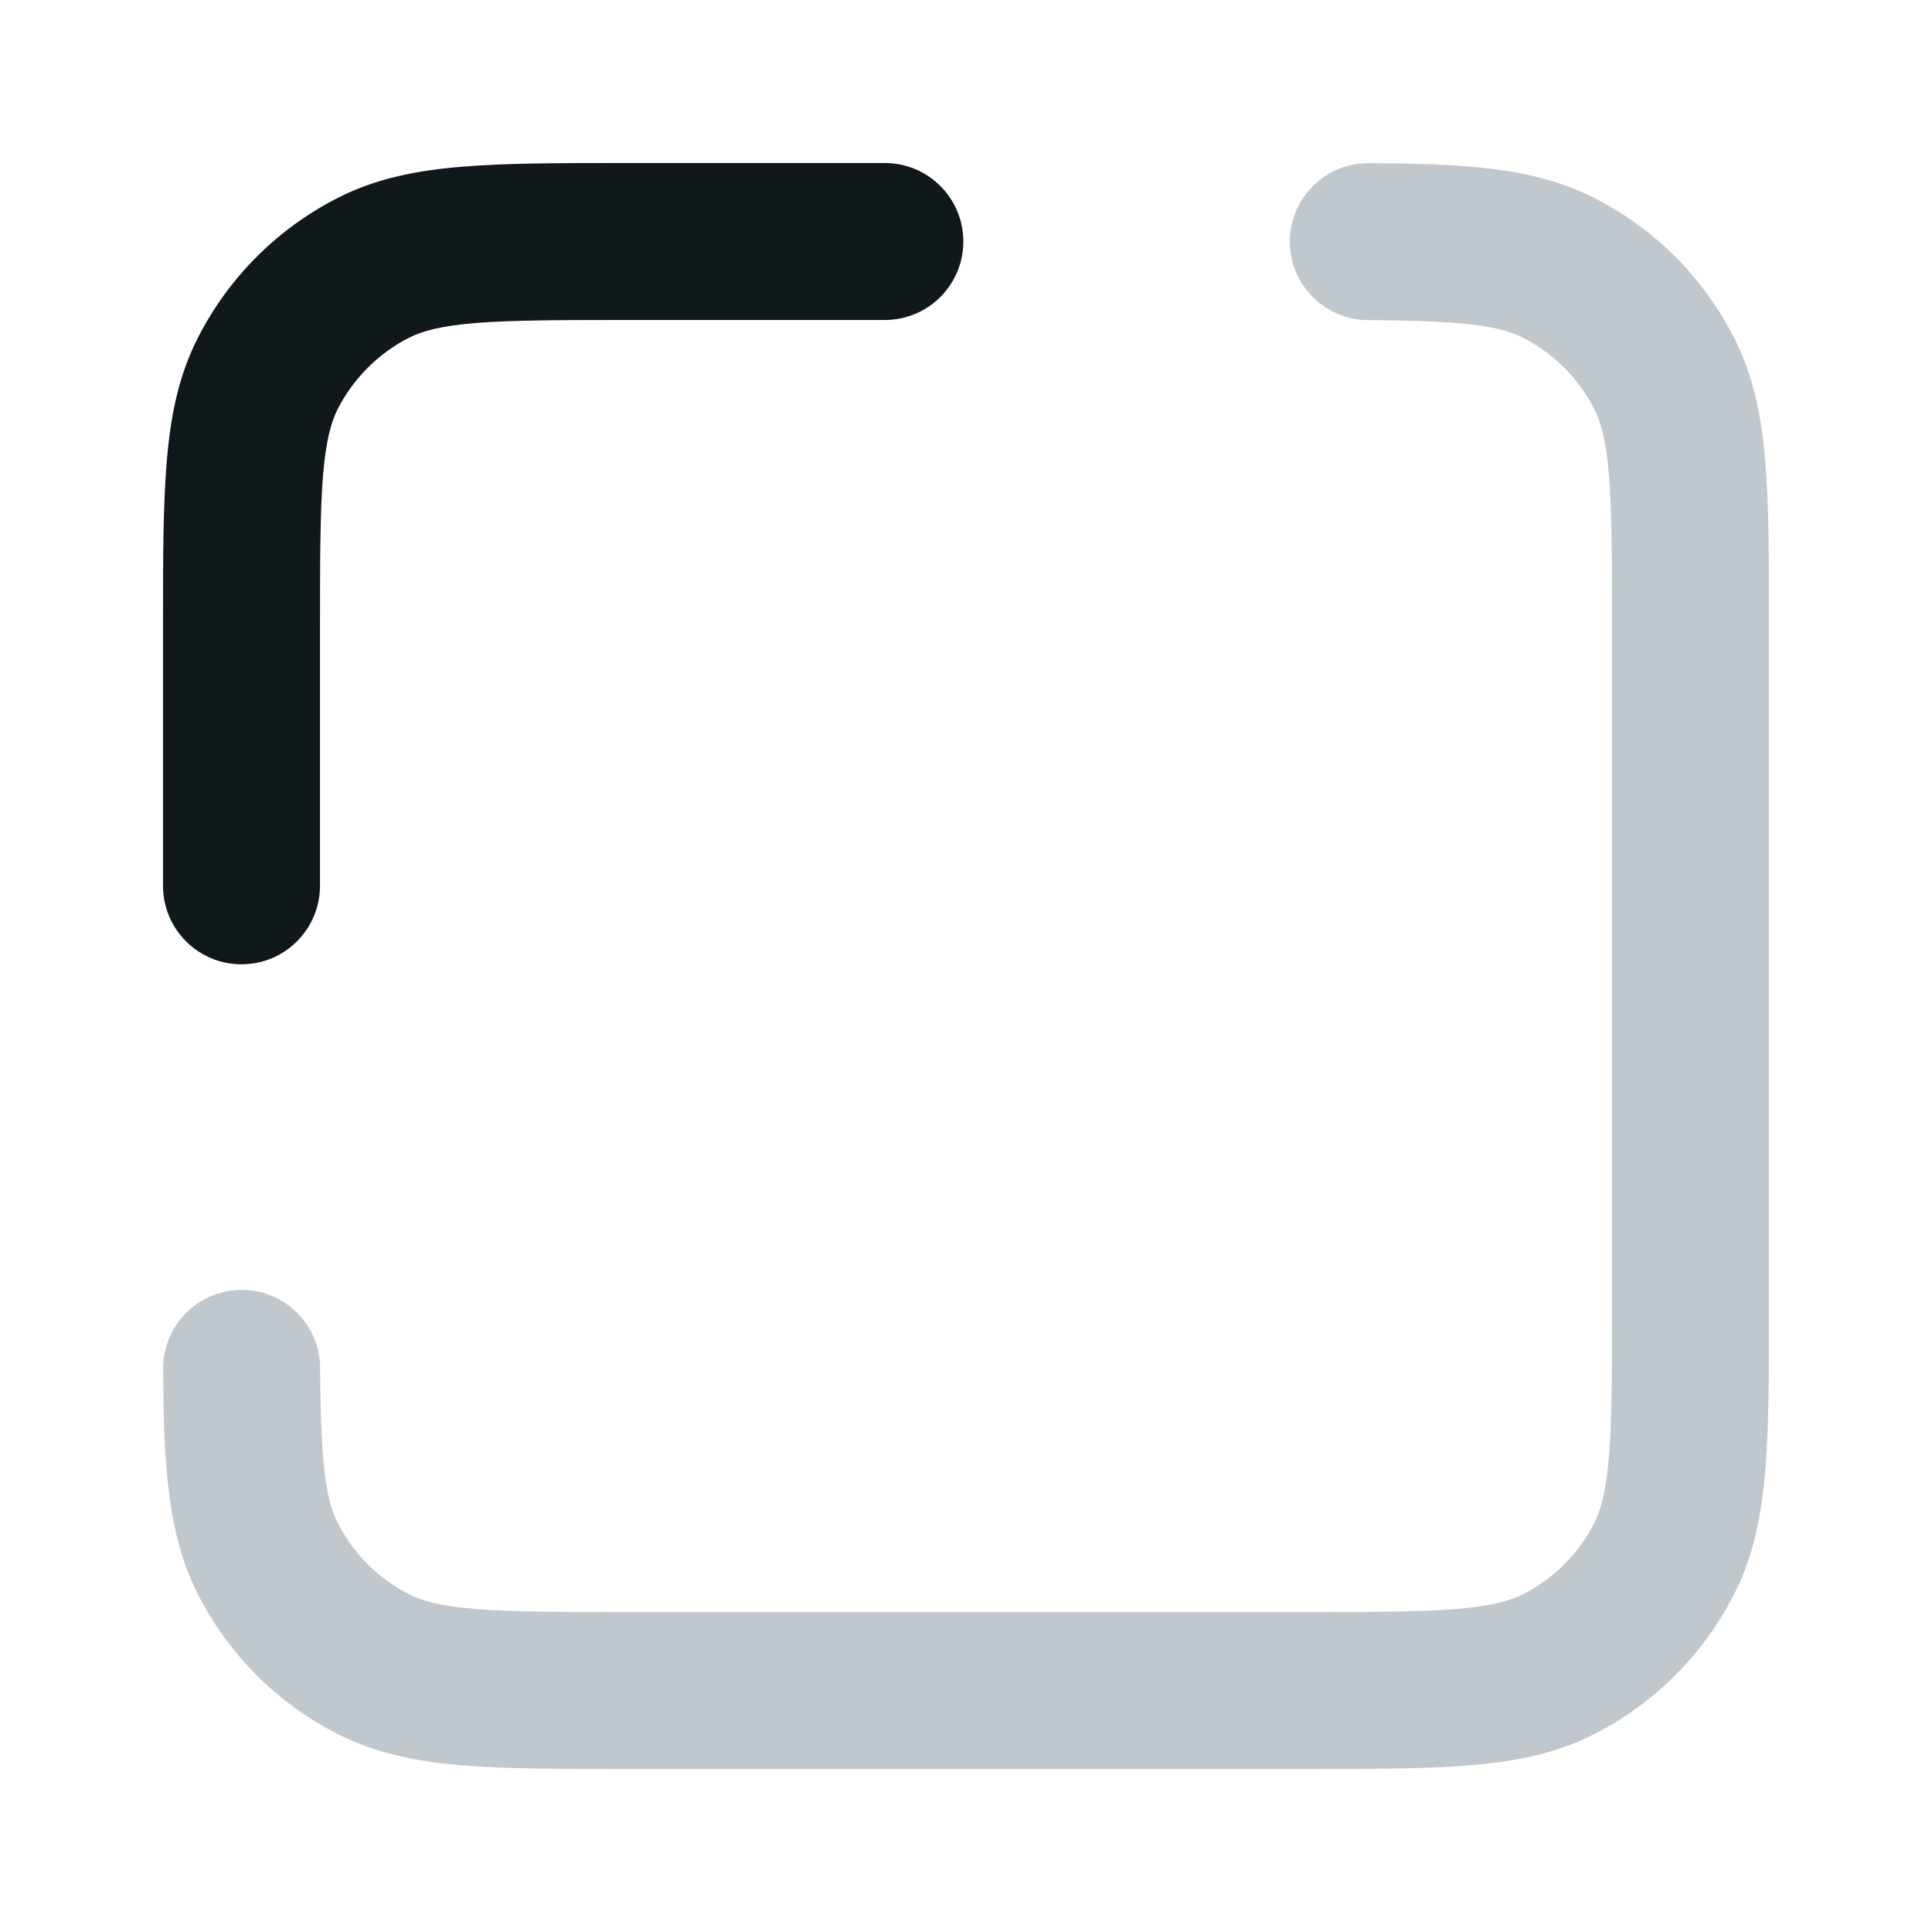
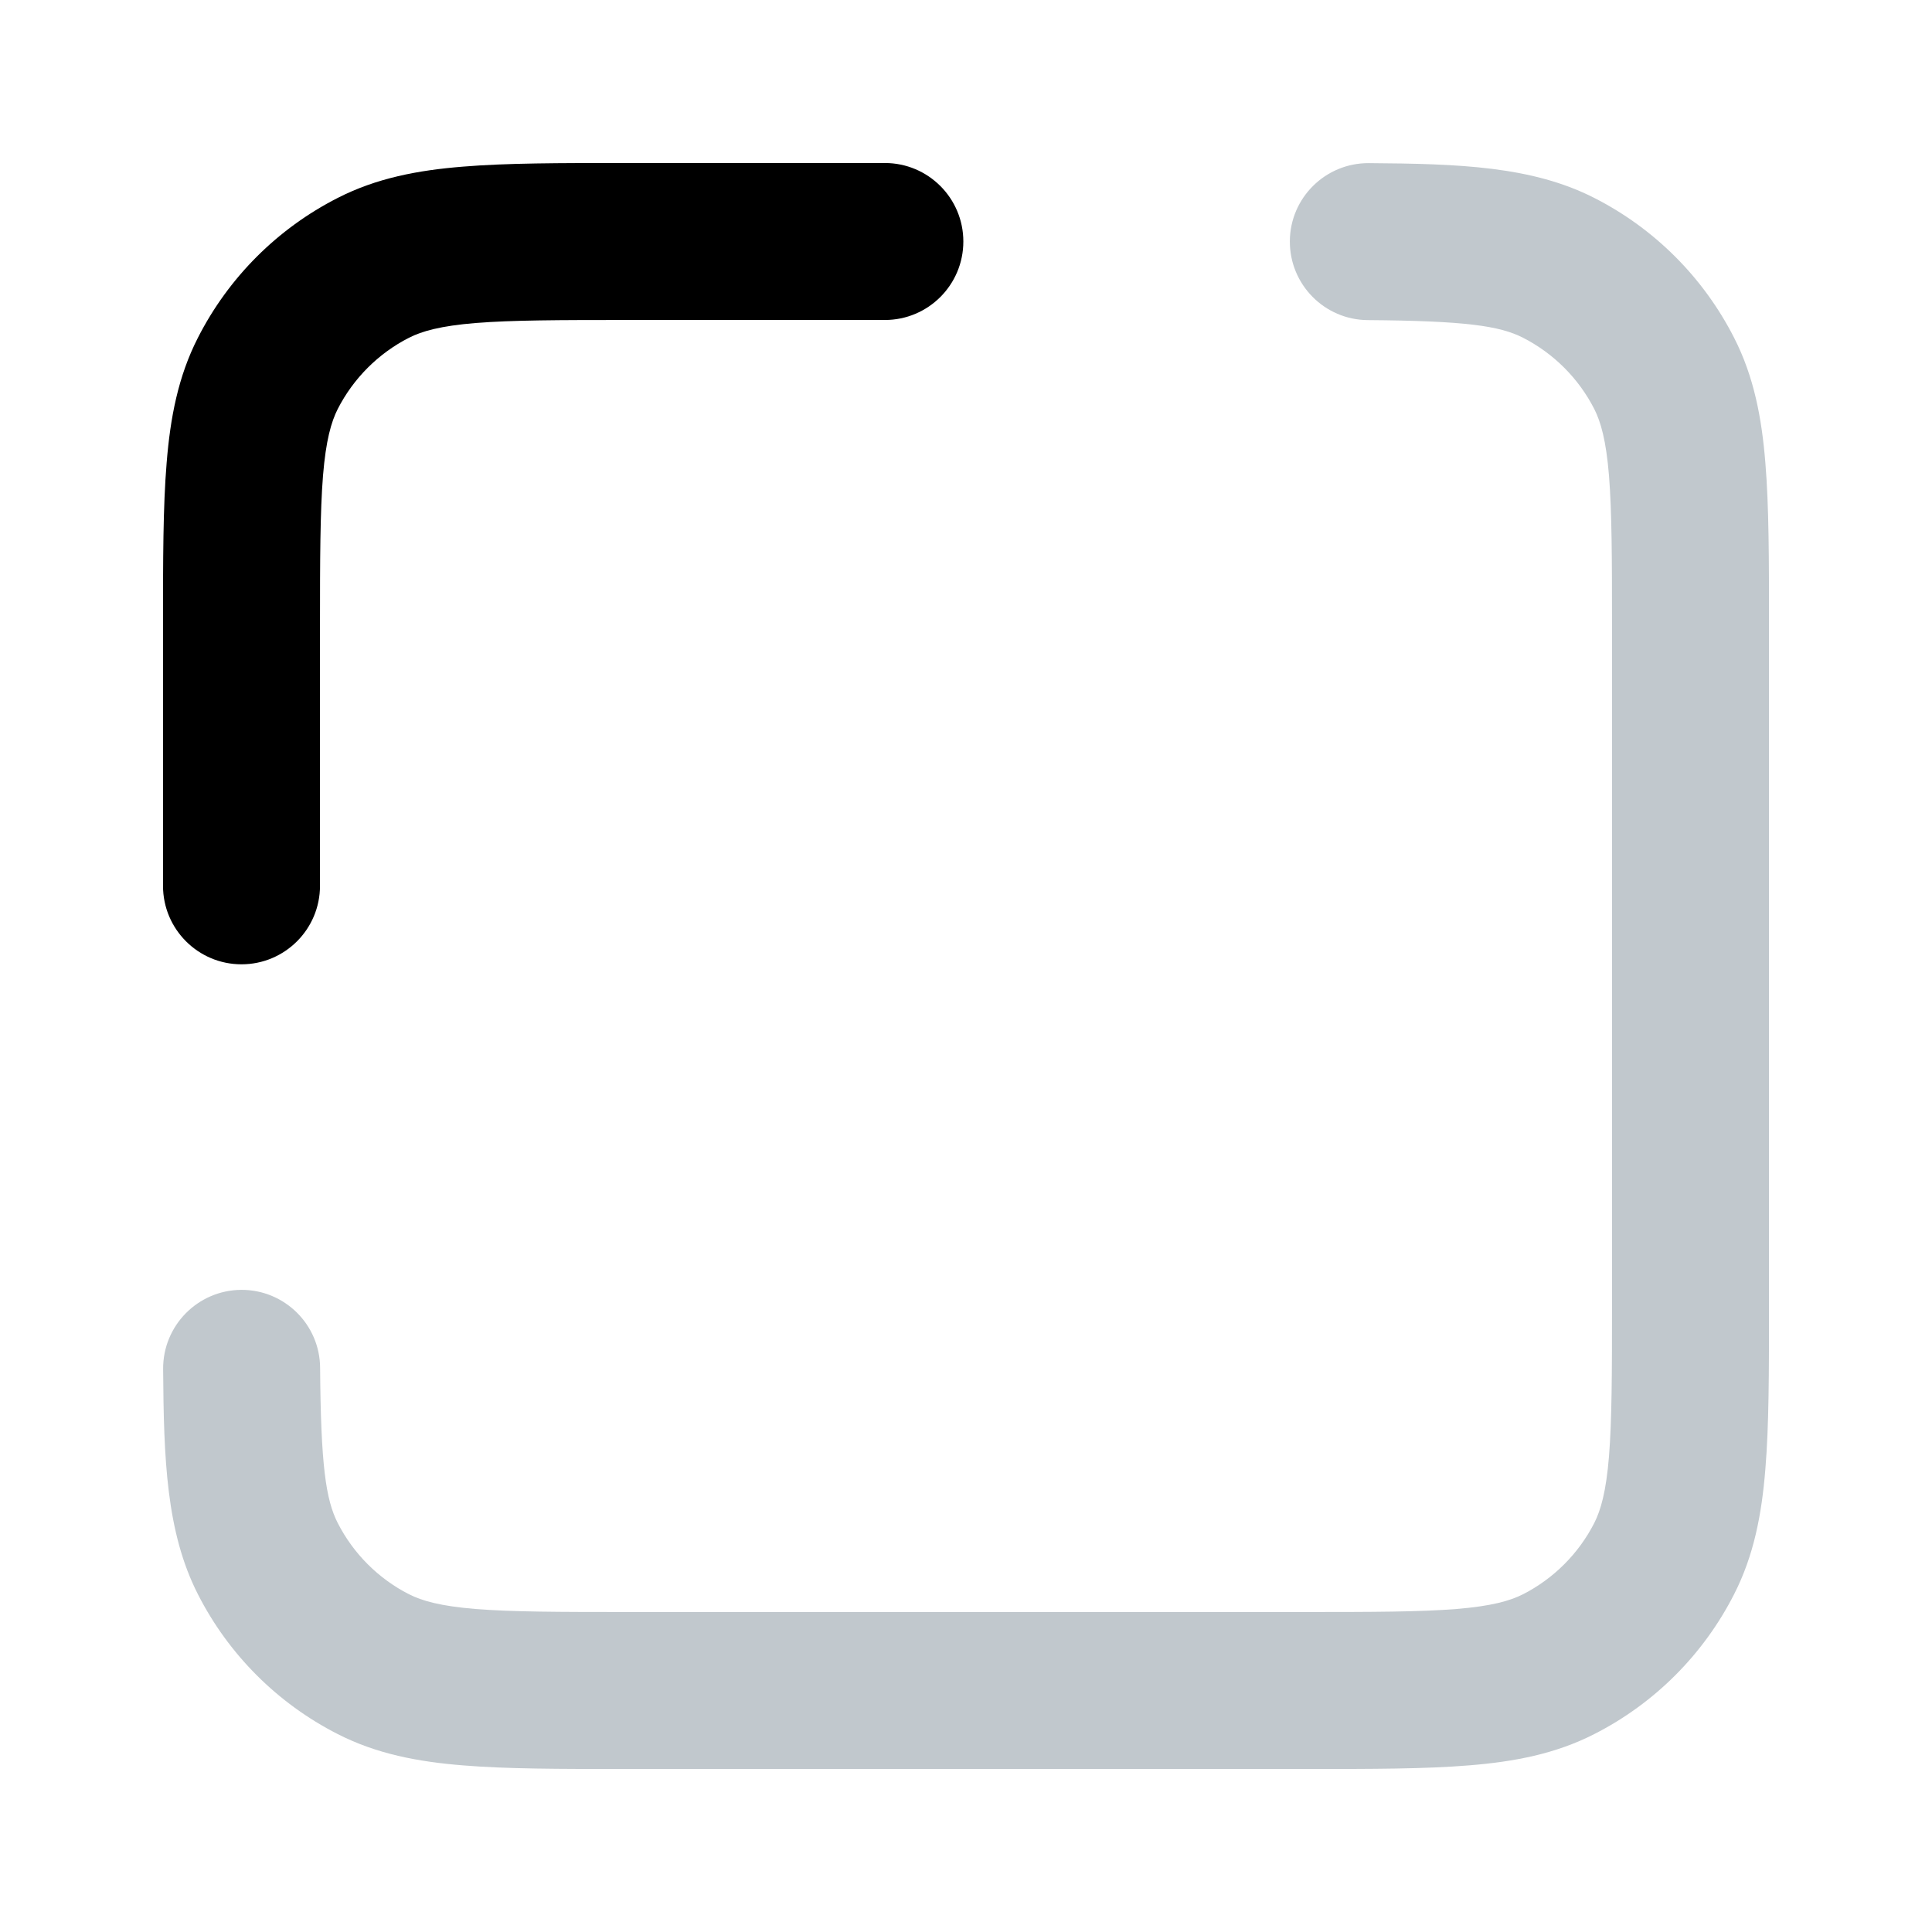
<svg xmlns="http://www.w3.org/2000/svg" width="16" height="16" viewBox="0 0 16 16">
  <path fill-rule="evenodd" clip-rule="evenodd" d="M10.682 1.997C10.684 1.638 10.977 1.349 11.336 1.351C12.085 1.356 12.689 1.377 13.203 1.639C13.702 1.893 14.107 2.298 14.361 2.797C14.525 3.118 14.59 3.46 14.62 3.833C14.65 4.194 14.65 4.636 14.65 5.173L14.65 10.827C14.65 11.364 14.65 11.806 14.62 12.166C14.59 12.54 14.525 12.882 14.361 13.203C14.107 13.702 13.702 14.107 13.203 14.361C12.882 14.525 12.54 14.59 12.166 14.62C11.806 14.65 11.364 14.65 10.827 14.65L5.173 14.65C4.636 14.65 4.194 14.65 3.833 14.62C3.46 14.59 3.118 14.525 2.797 14.361C2.298 14.107 1.893 13.702 1.639 13.203C1.377 12.689 1.356 12.085 1.351 11.337C1.349 10.978 1.638 10.685 1.997 10.682C2.356 10.68 2.649 10.969 2.651 11.328C2.657 12.133 2.698 12.419 2.797 12.613C2.927 12.867 3.133 13.073 3.387 13.203C3.494 13.257 3.646 13.301 3.939 13.325C4.24 13.349 4.629 13.35 5.2 13.35L10.8 13.35C11.371 13.35 11.76 13.349 12.061 13.325C12.354 13.301 12.506 13.257 12.613 13.203C12.867 13.073 13.073 12.867 13.203 12.613C13.257 12.506 13.301 12.354 13.325 12.061C13.349 11.76 13.35 11.371 13.35 10.8L13.35 5.2C13.35 4.629 13.349 4.24 13.325 3.939C13.301 3.646 13.257 3.494 13.203 3.387C13.073 3.133 12.867 2.927 12.613 2.797C12.419 2.698 12.133 2.657 11.328 2.651C10.969 2.649 10.68 2.356 10.682 1.997Z" fill="#C1C8CD" />
-   <path fill-rule="evenodd" clip-rule="evenodd" d="M5.173 1.35L7.328 1.35C7.687 1.35 7.978 1.641 7.978 2C7.978 2.359 7.687 2.65 7.328 2.65L5.2 2.65C4.629 2.65 4.24 2.651 3.939 2.675C3.646 2.699 3.494 2.743 3.387 2.797C3.133 2.927 2.927 3.133 2.797 3.387C2.743 3.494 2.699 3.646 2.675 3.939C2.651 4.24 2.65 4.629 2.65 5.2L2.65 7.336C2.65 7.695 2.359 7.986 2 7.986C1.641 7.986 1.35 7.695 1.35 7.336L1.35 5.173C1.35 4.636 1.35 4.194 1.38 3.834C1.41 3.46 1.475 3.118 1.639 2.797C1.893 2.298 2.298 1.893 2.797 1.639C3.118 1.475 3.46 1.41 3.834 1.38C4.194 1.35 4.636 1.35 5.173 1.35Z" fill="#11181C" />
+   <path fill-rule="evenodd" clip-rule="evenodd" d="M5.173 1.35L7.328 1.35C7.687 1.35 7.978 1.641 7.978 2C7.978 2.359 7.687 2.65 7.328 2.65L5.2 2.65C4.629 2.65 4.24 2.651 3.939 2.675C3.646 2.699 3.494 2.743 3.387 2.797C3.133 2.927 2.927 3.133 2.797 3.387C2.743 3.494 2.699 3.646 2.675 3.939C2.651 4.24 2.65 4.629 2.65 5.2L2.65 7.336C2.65 7.695 2.359 7.986 2 7.986C1.641 7.986 1.35 7.695 1.35 7.336L1.35 5.173C1.35 4.636 1.35 4.194 1.38 3.834C1.41 3.46 1.475 3.118 1.639 2.797C1.893 2.298 2.298 1.893 2.797 1.639C3.118 1.475 3.46 1.41 3.834 1.38C4.194 1.35 4.636 1.35 5.173 1.35Z" />
</svg>
